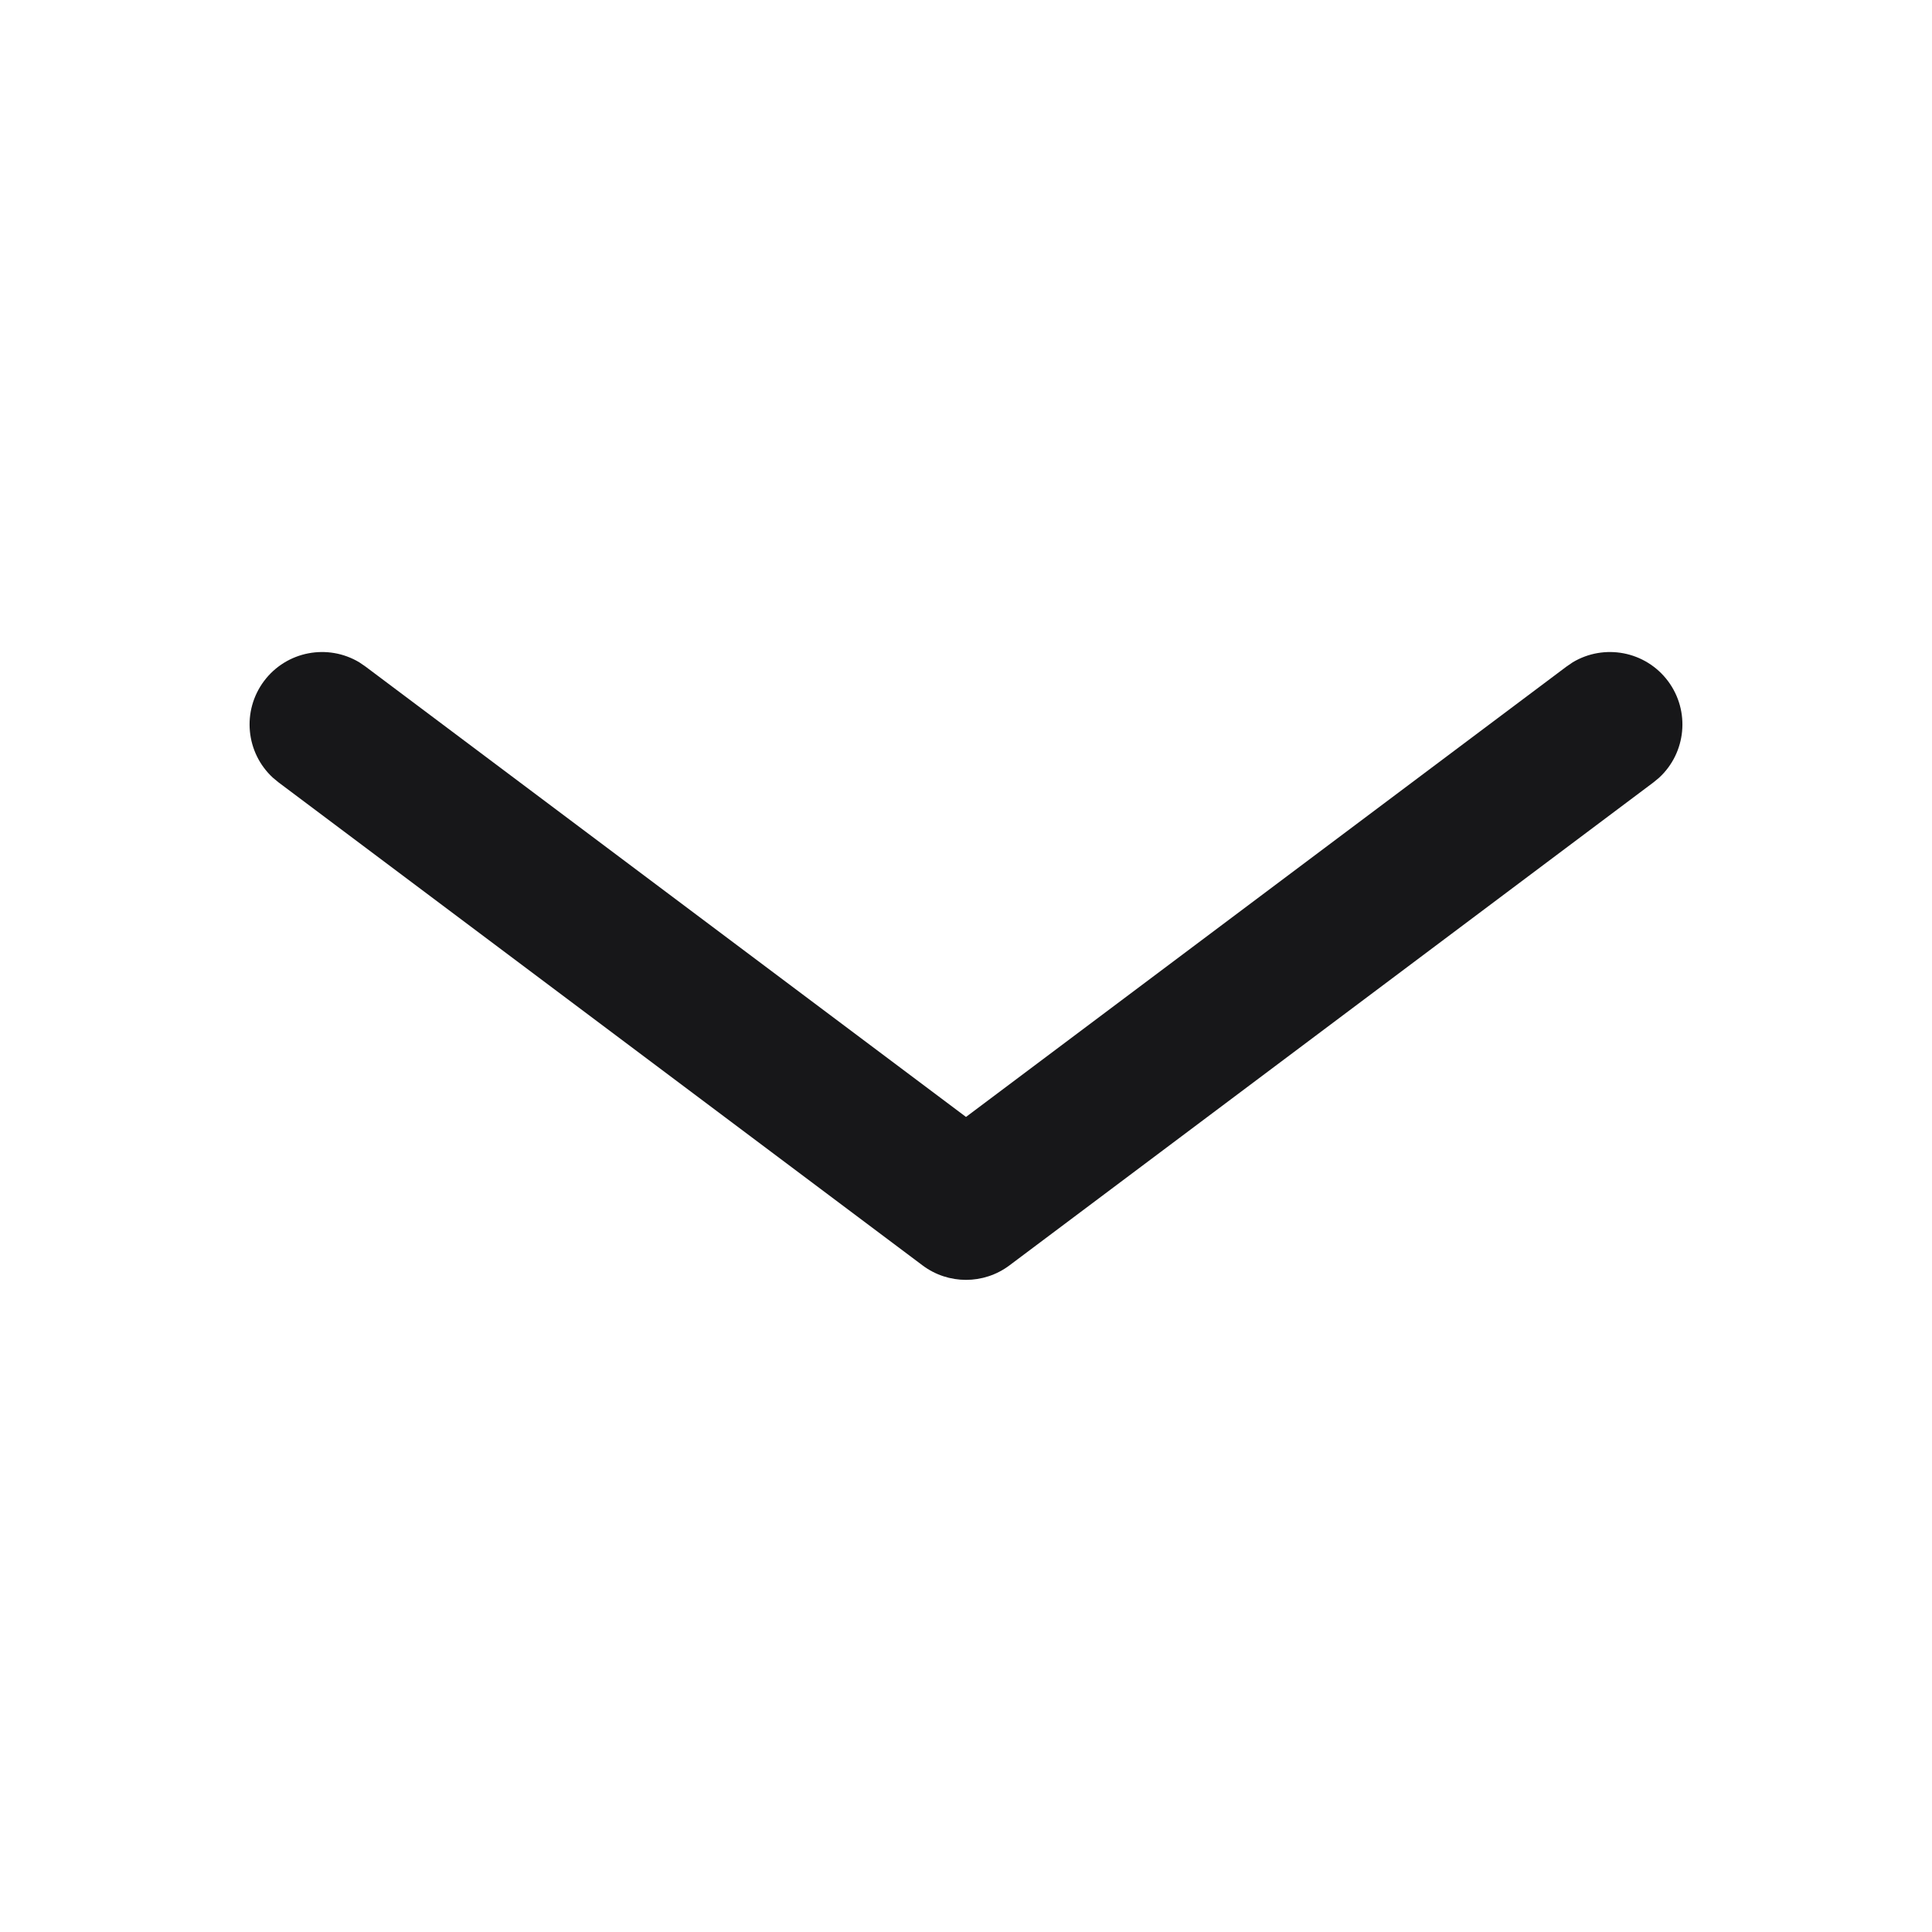
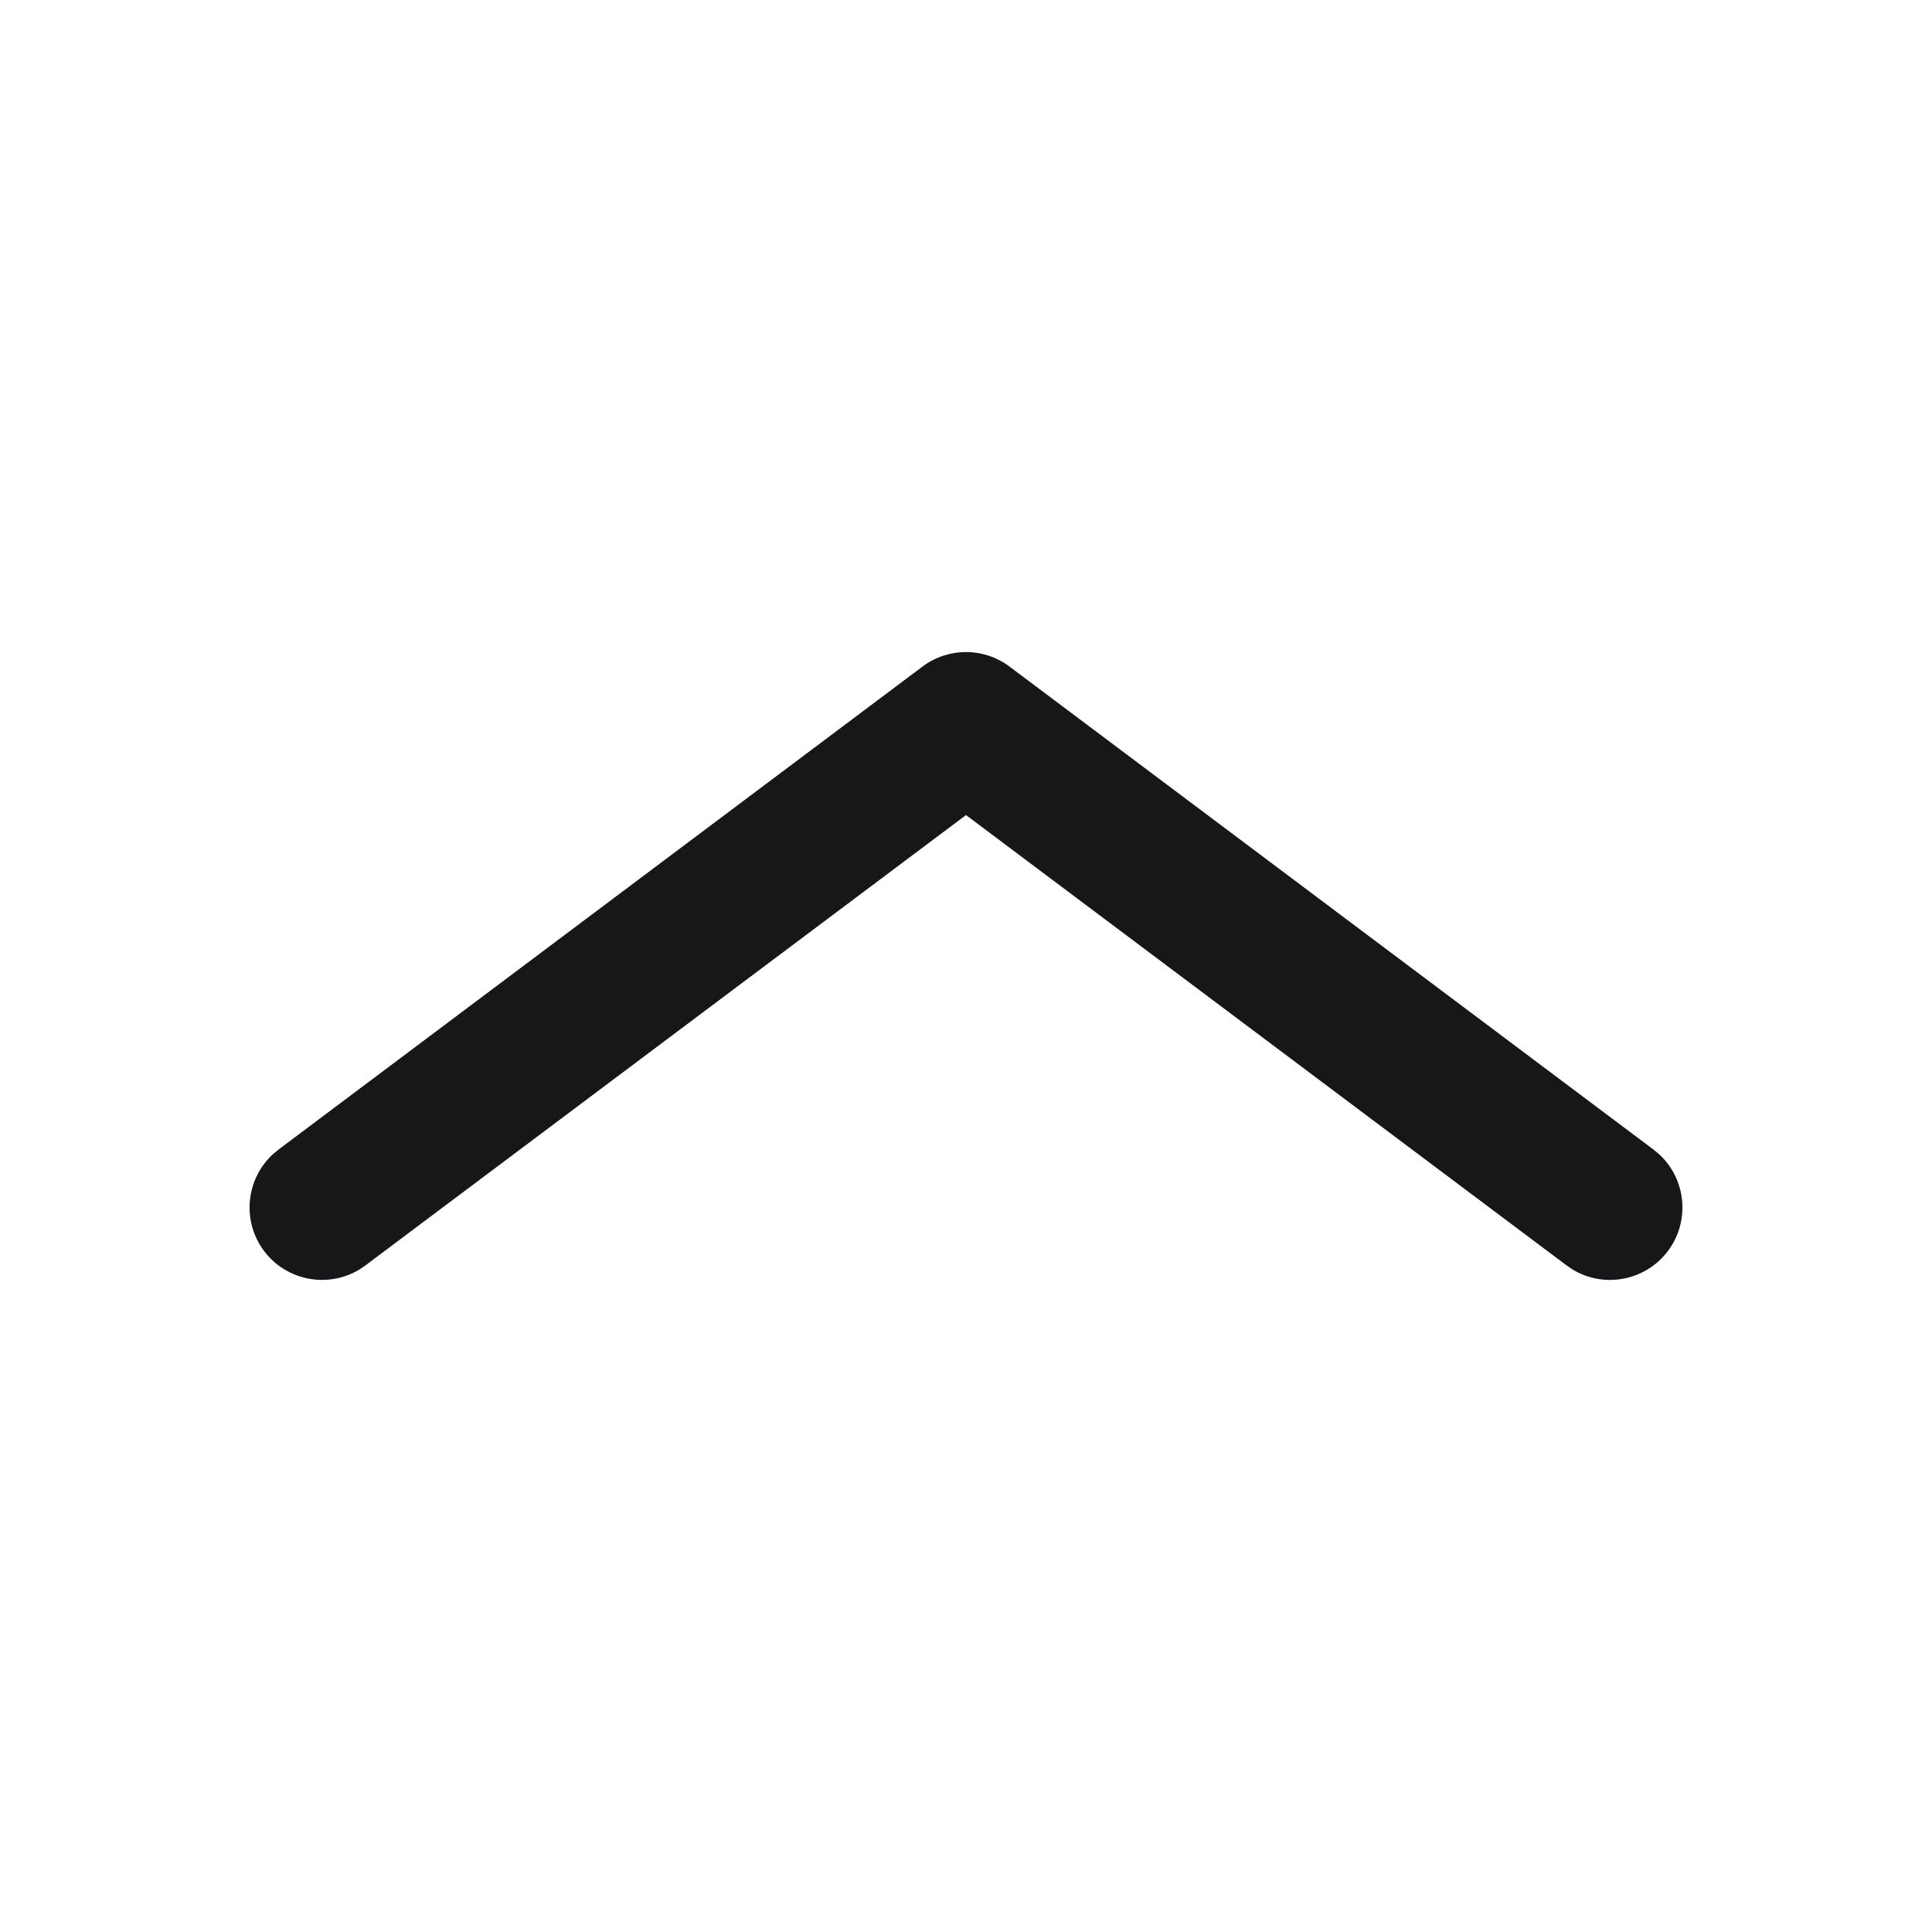
<svg xmlns="http://www.w3.org/2000/svg" width="24" height="24" viewBox="0 0 24 24" fill="none">
-   <path d="M19.536 8.228C19.927 7.993 20.44 8.087 20.72 8.46C20.999 8.833 20.946 9.352 20.61 9.661L20.54 9.719L12.54 15.719C12.22 15.959 11.78 15.959 11.46 15.719L3.46 9.719L3.39 9.661C3.054 9.352 3.001 8.833 3.28 8.46C3.56 8.087 4.073 7.993 4.464 8.228L4.54 8.28L12 13.875L19.46 8.28L19.536 8.228Z" fill="#171719" />
+   <path d="M19.536 15.771C19.927 16.007 20.44 15.912 20.72 15.54C20.999 15.167 20.946 14.648 20.61 14.338L20.54 14.28L12.54 8.28C12.22 8.04 11.78 8.04 11.46 8.28L3.46 14.28L3.39 14.338C3.054 14.648 3.001 15.167 3.28 15.54C3.56 15.912 4.073 16.006 4.464 15.771L4.54 15.719L12 10.125L19.46 15.719L19.536 15.771Z" fill="#171719" />
</svg>
